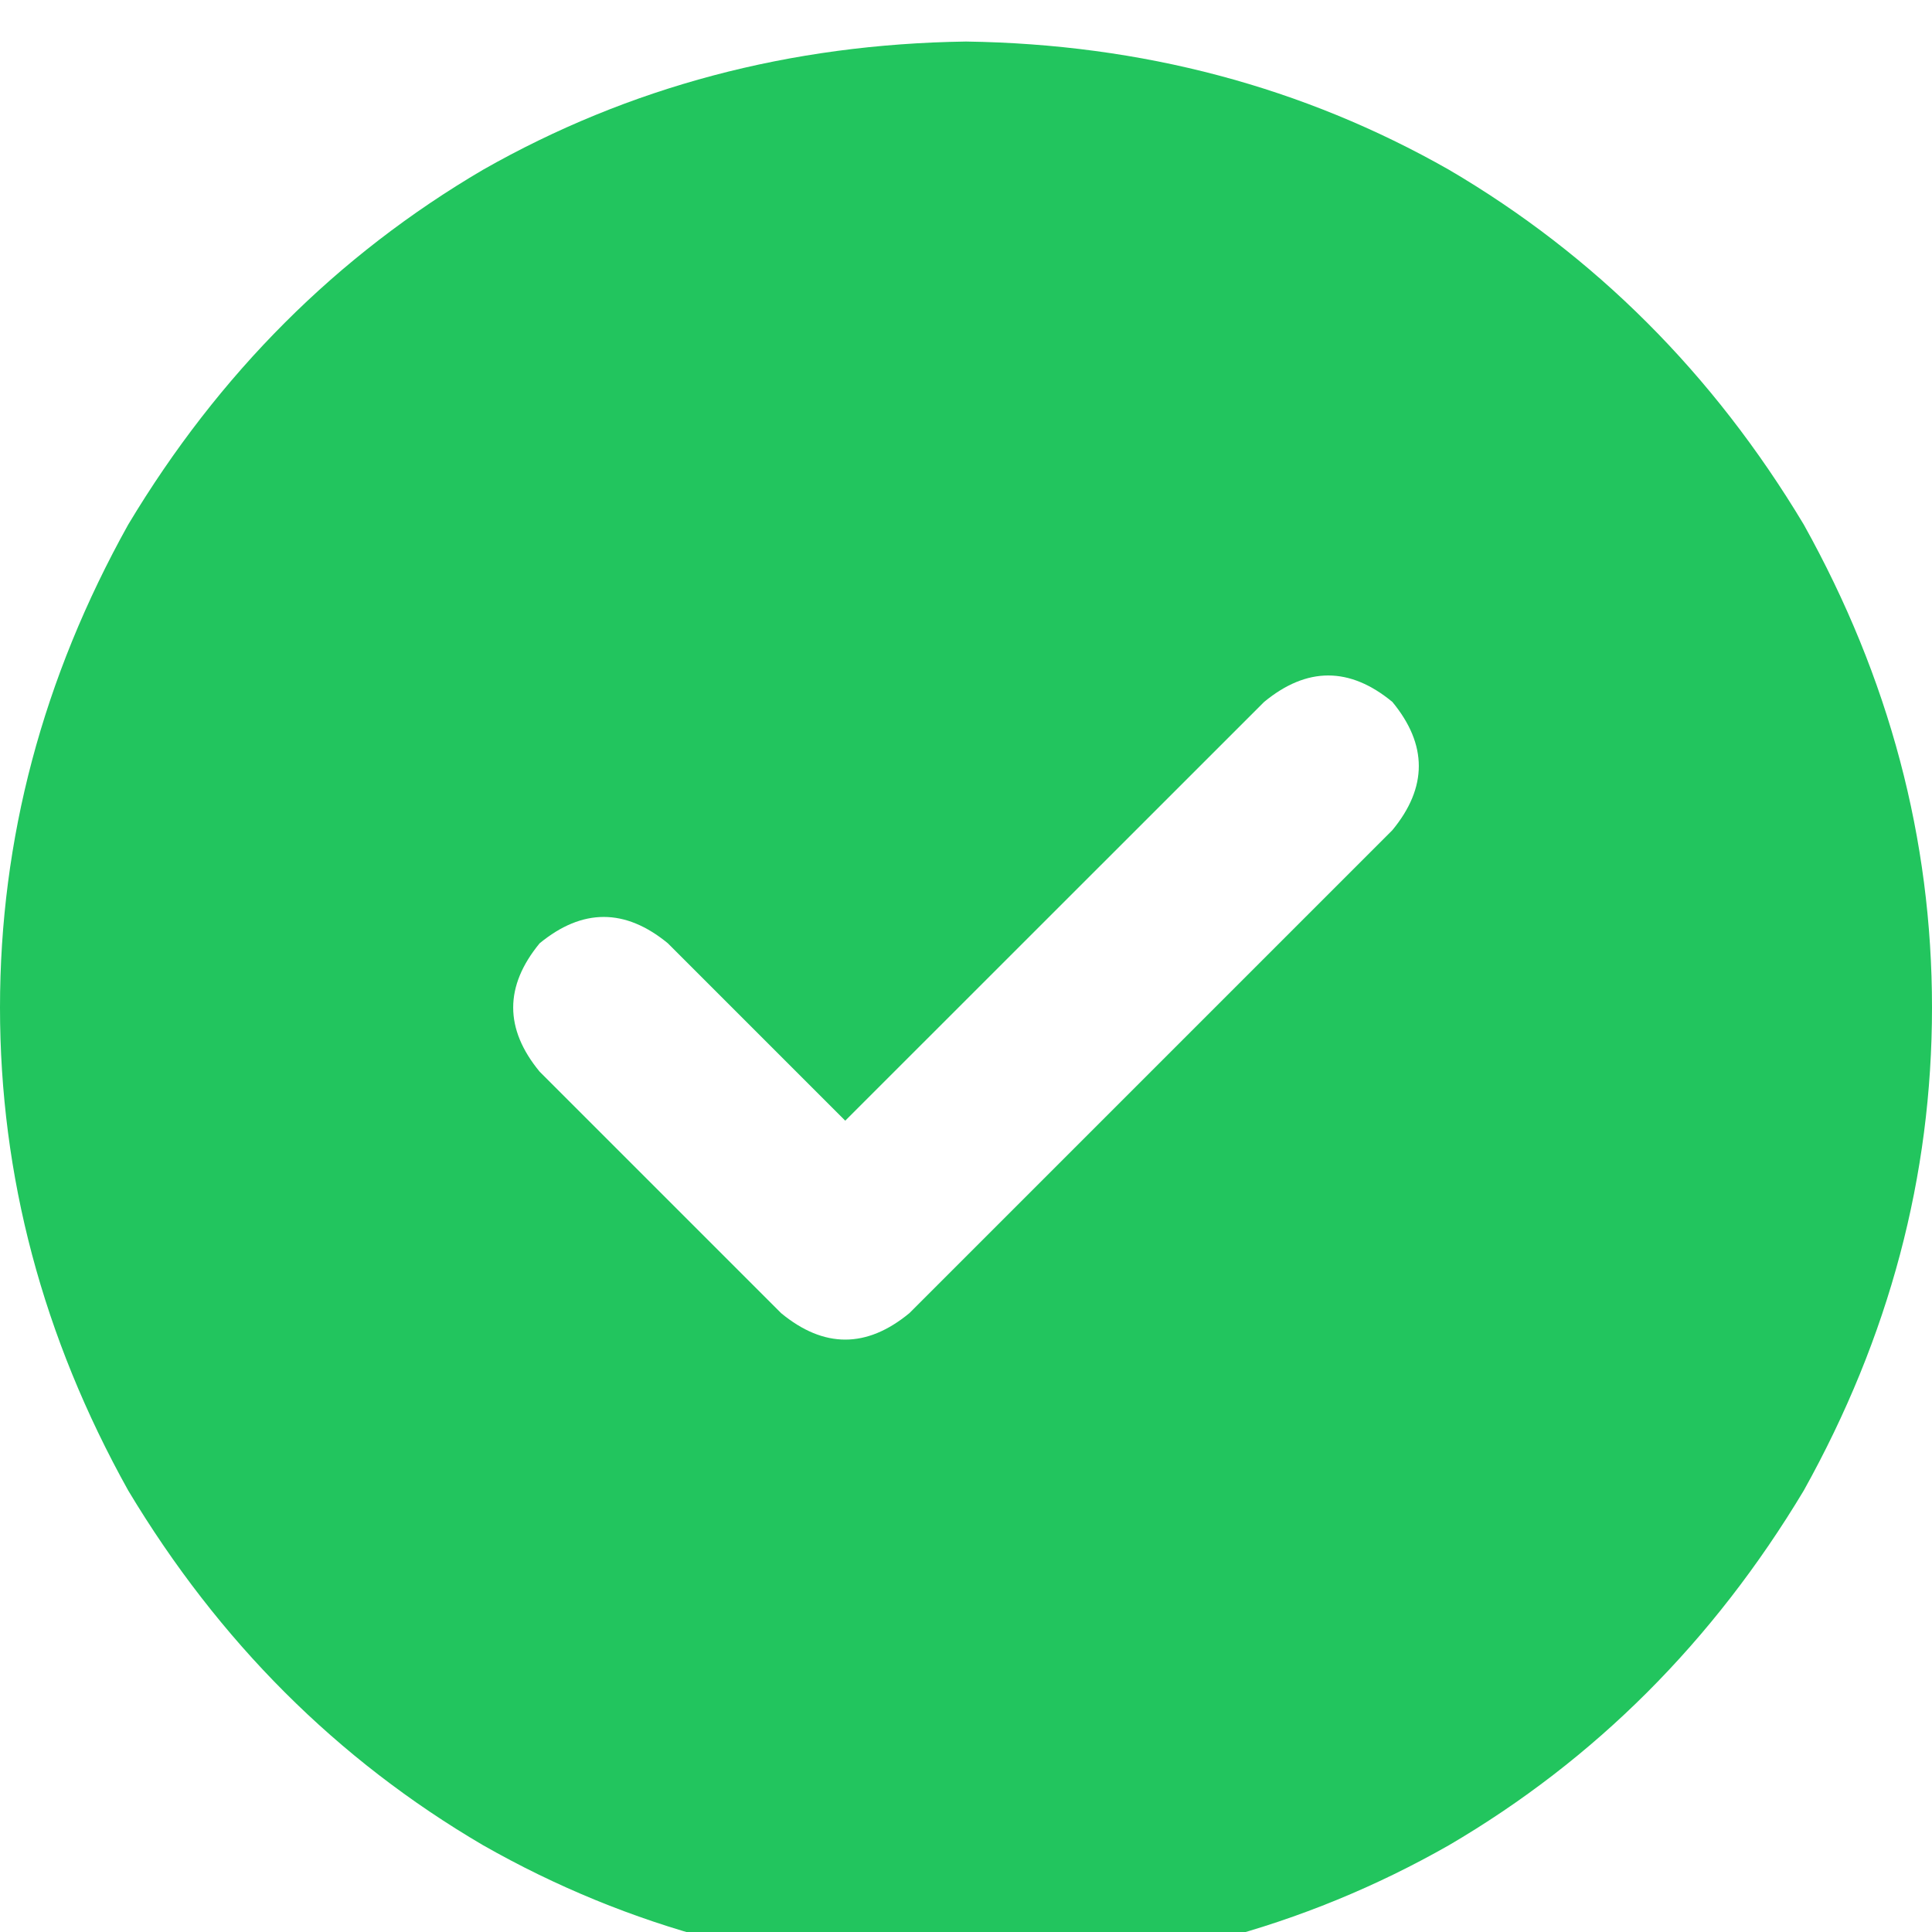
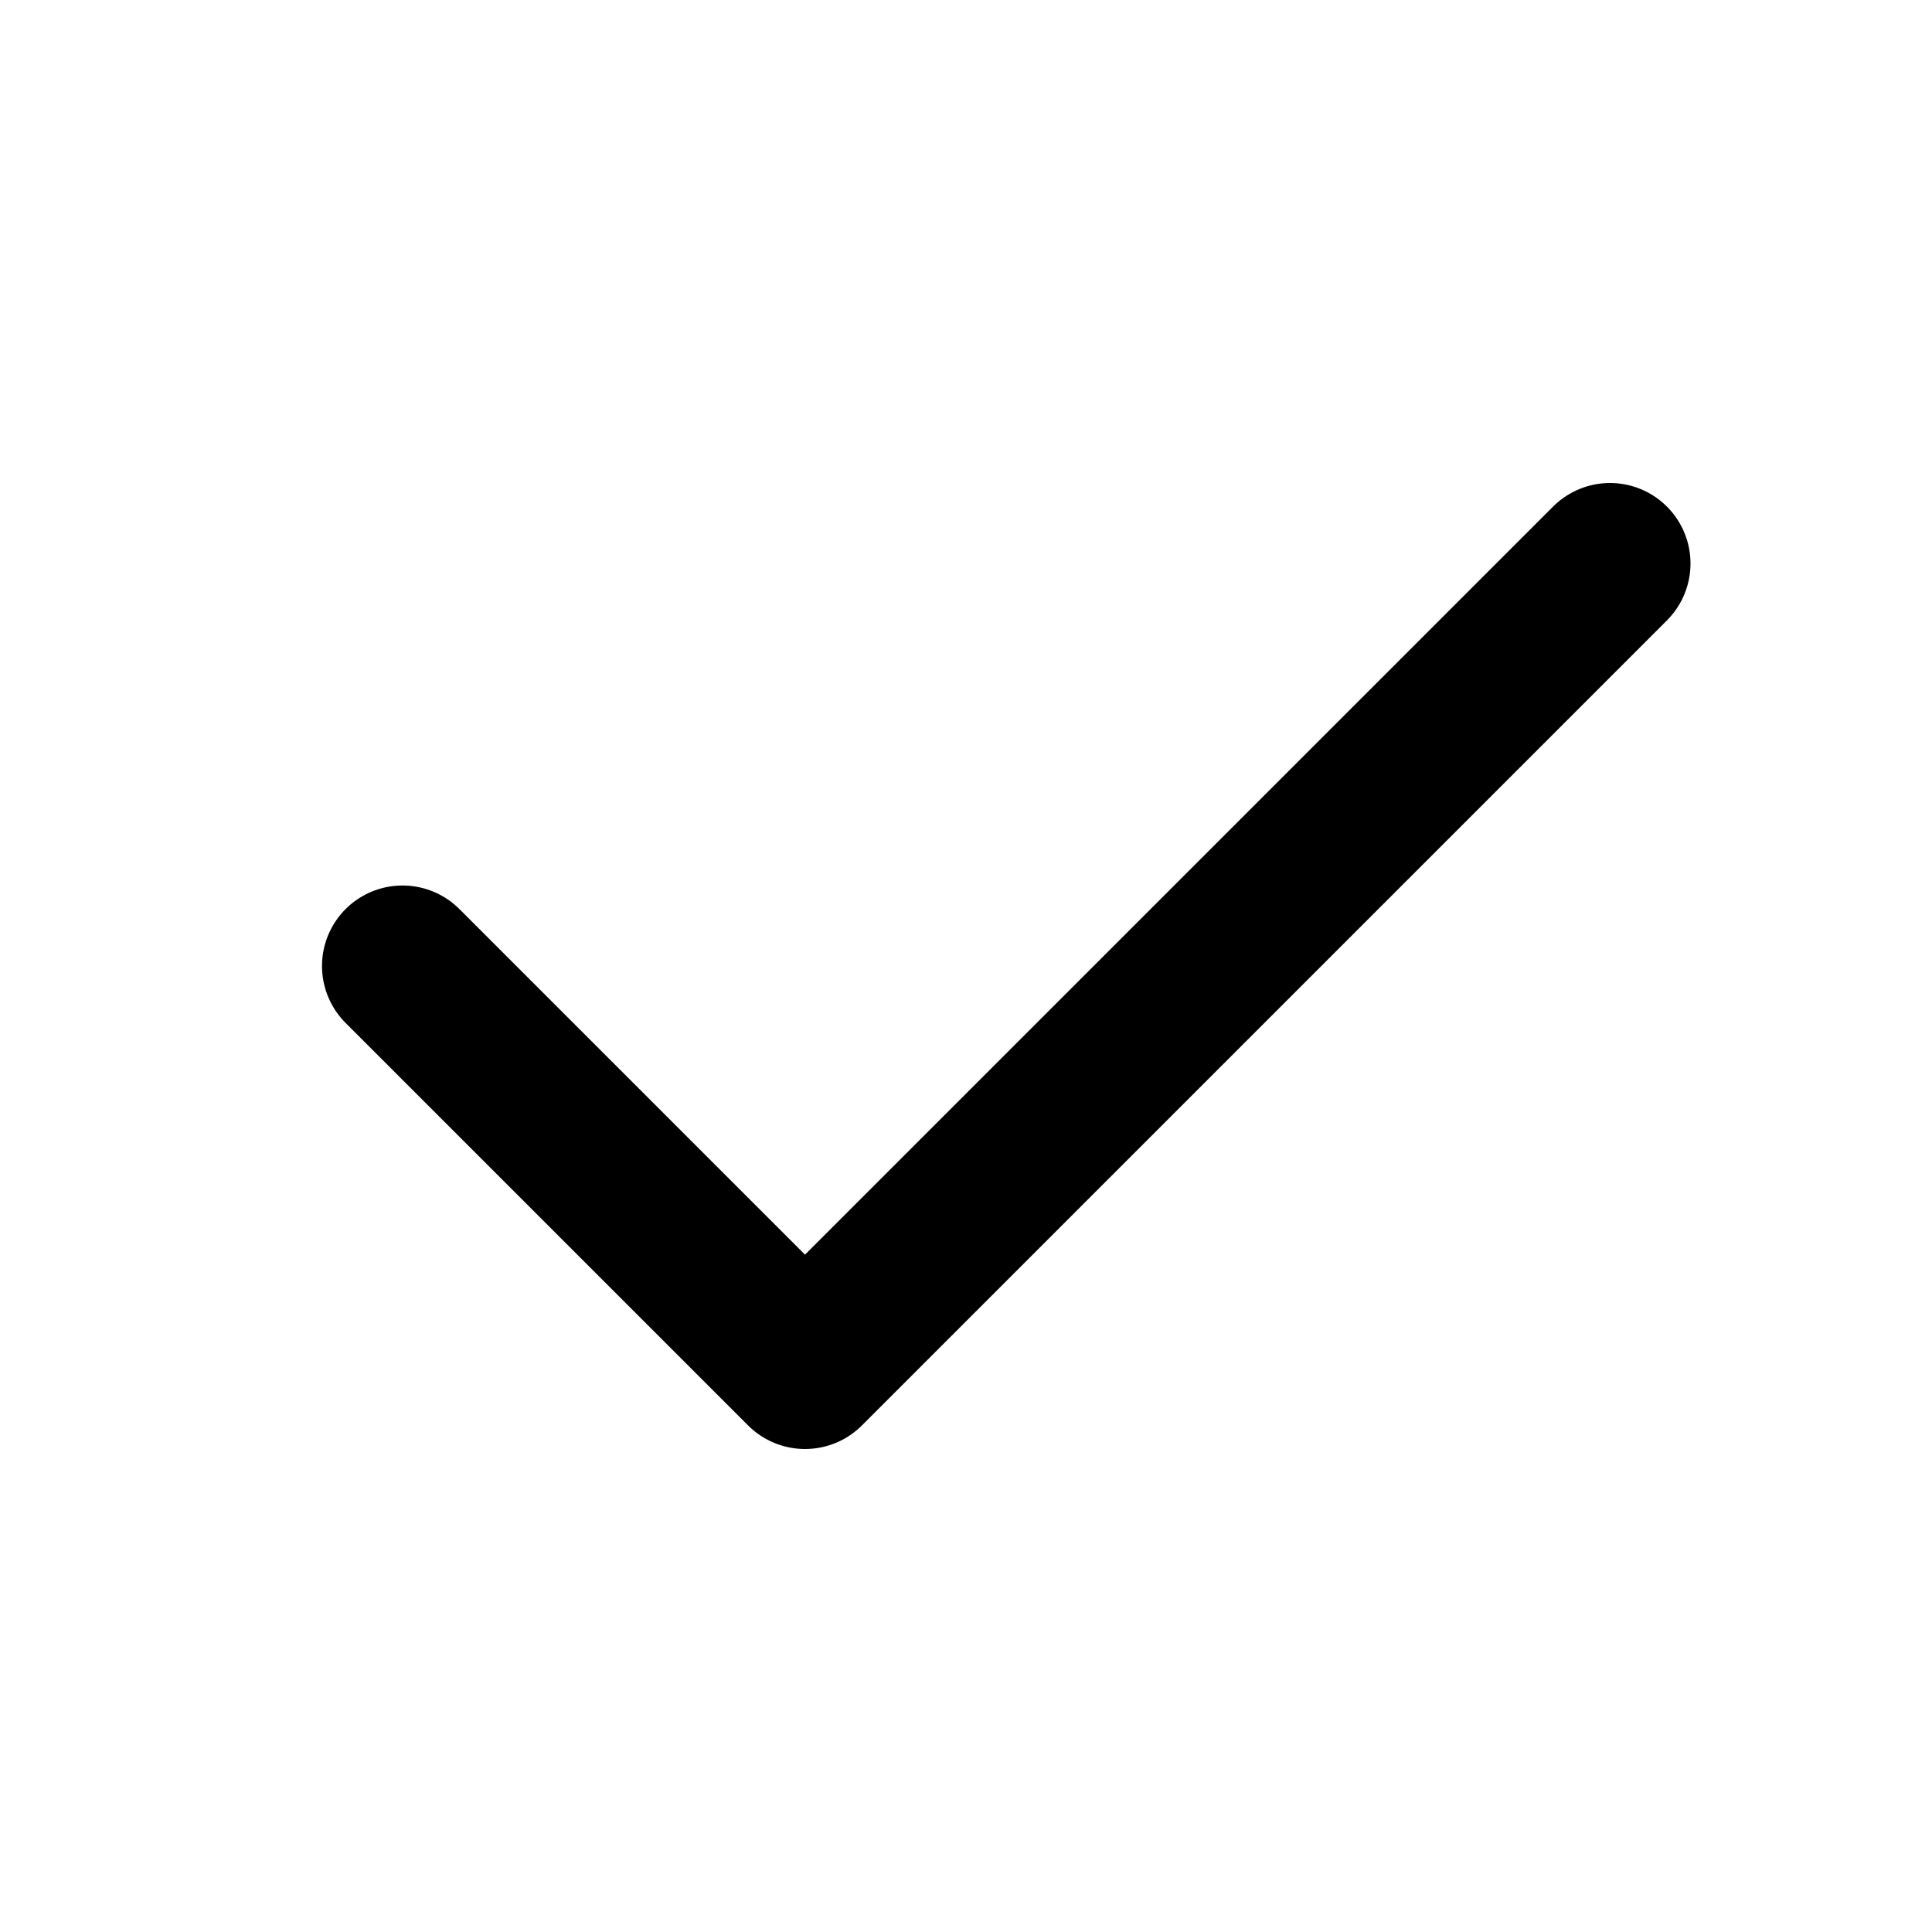
- <svg xmlns="http://www.w3.org/2000/svg" width="16" height="16" viewBox="0 0 16 16" fill="none">
-   <path d="M8 16.344C9.458 16.323 10.792 15.969 12 15.281C13.208 14.573 14.188 13.594 14.938 12.344C15.646 11.073 16 9.74 16 8.344C16 6.948 15.646 5.615 14.938 4.344C14.188 3.094 13.208 2.115 12 1.406C10.792 0.719 9.458 0.365 8 0.344C6.542 0.365 5.208 0.719 4 1.406C2.792 2.115 1.812 3.094 1.062 4.344C0.354 5.615 0 6.948 0 8.344C0 9.74 0.354 11.073 1.062 12.344C1.812 13.594 2.792 14.573 4 15.281C5.208 15.969 6.542 16.323 8 16.344ZM11.531 6.875L7.531 10.875C7.177 11.167 6.823 11.167 6.469 10.875L4.469 8.875C4.177 8.521 4.177 8.167 4.469 7.812C4.823 7.521 5.177 7.521 5.531 7.812L7 9.281L10.469 5.813C10.823 5.521 11.177 5.521 11.531 5.813C11.823 6.167 11.823 6.521 11.531 6.875Z" fill="#22C55E" />
+ <svg xmlns="http://www.w3.org/2000/svg" width="24" height="24" viewBox="0 0 24 24" fill="none">
+   <path d="M5 12L10 17L20 7" stroke="currentColor" stroke-width="2" stroke-linecap="round" stroke-linejoin="round" />
</svg>
